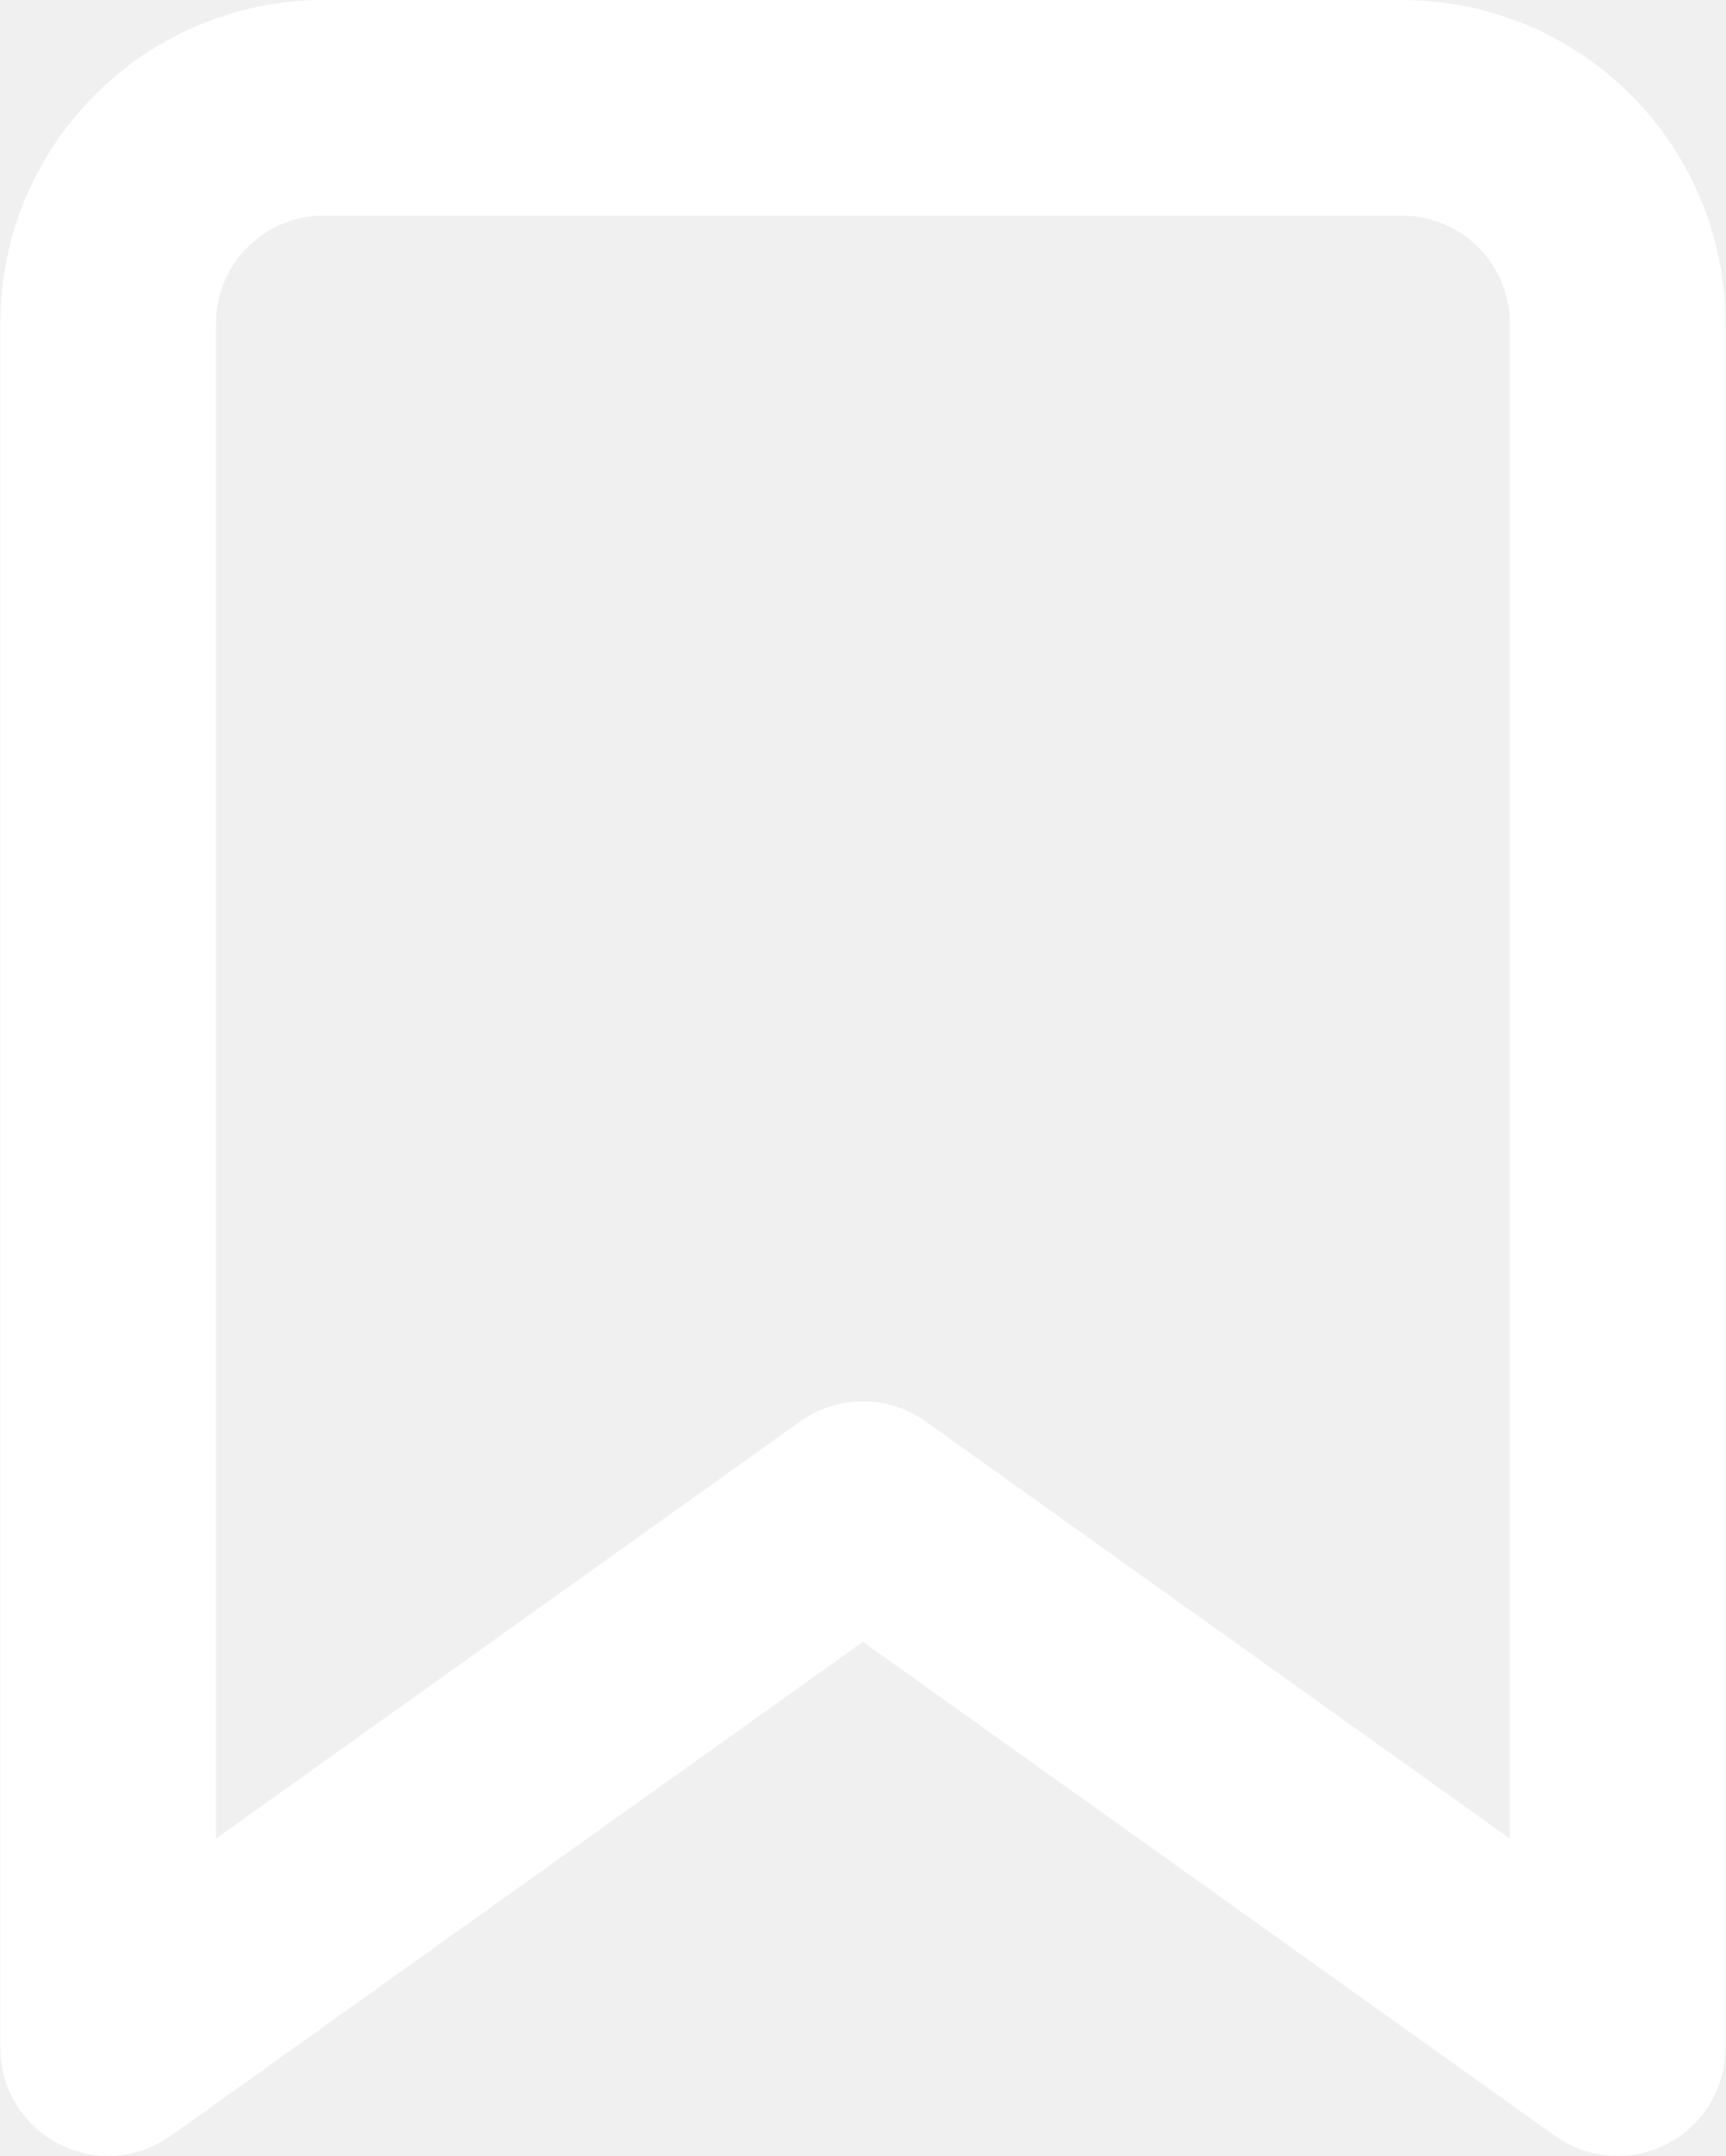
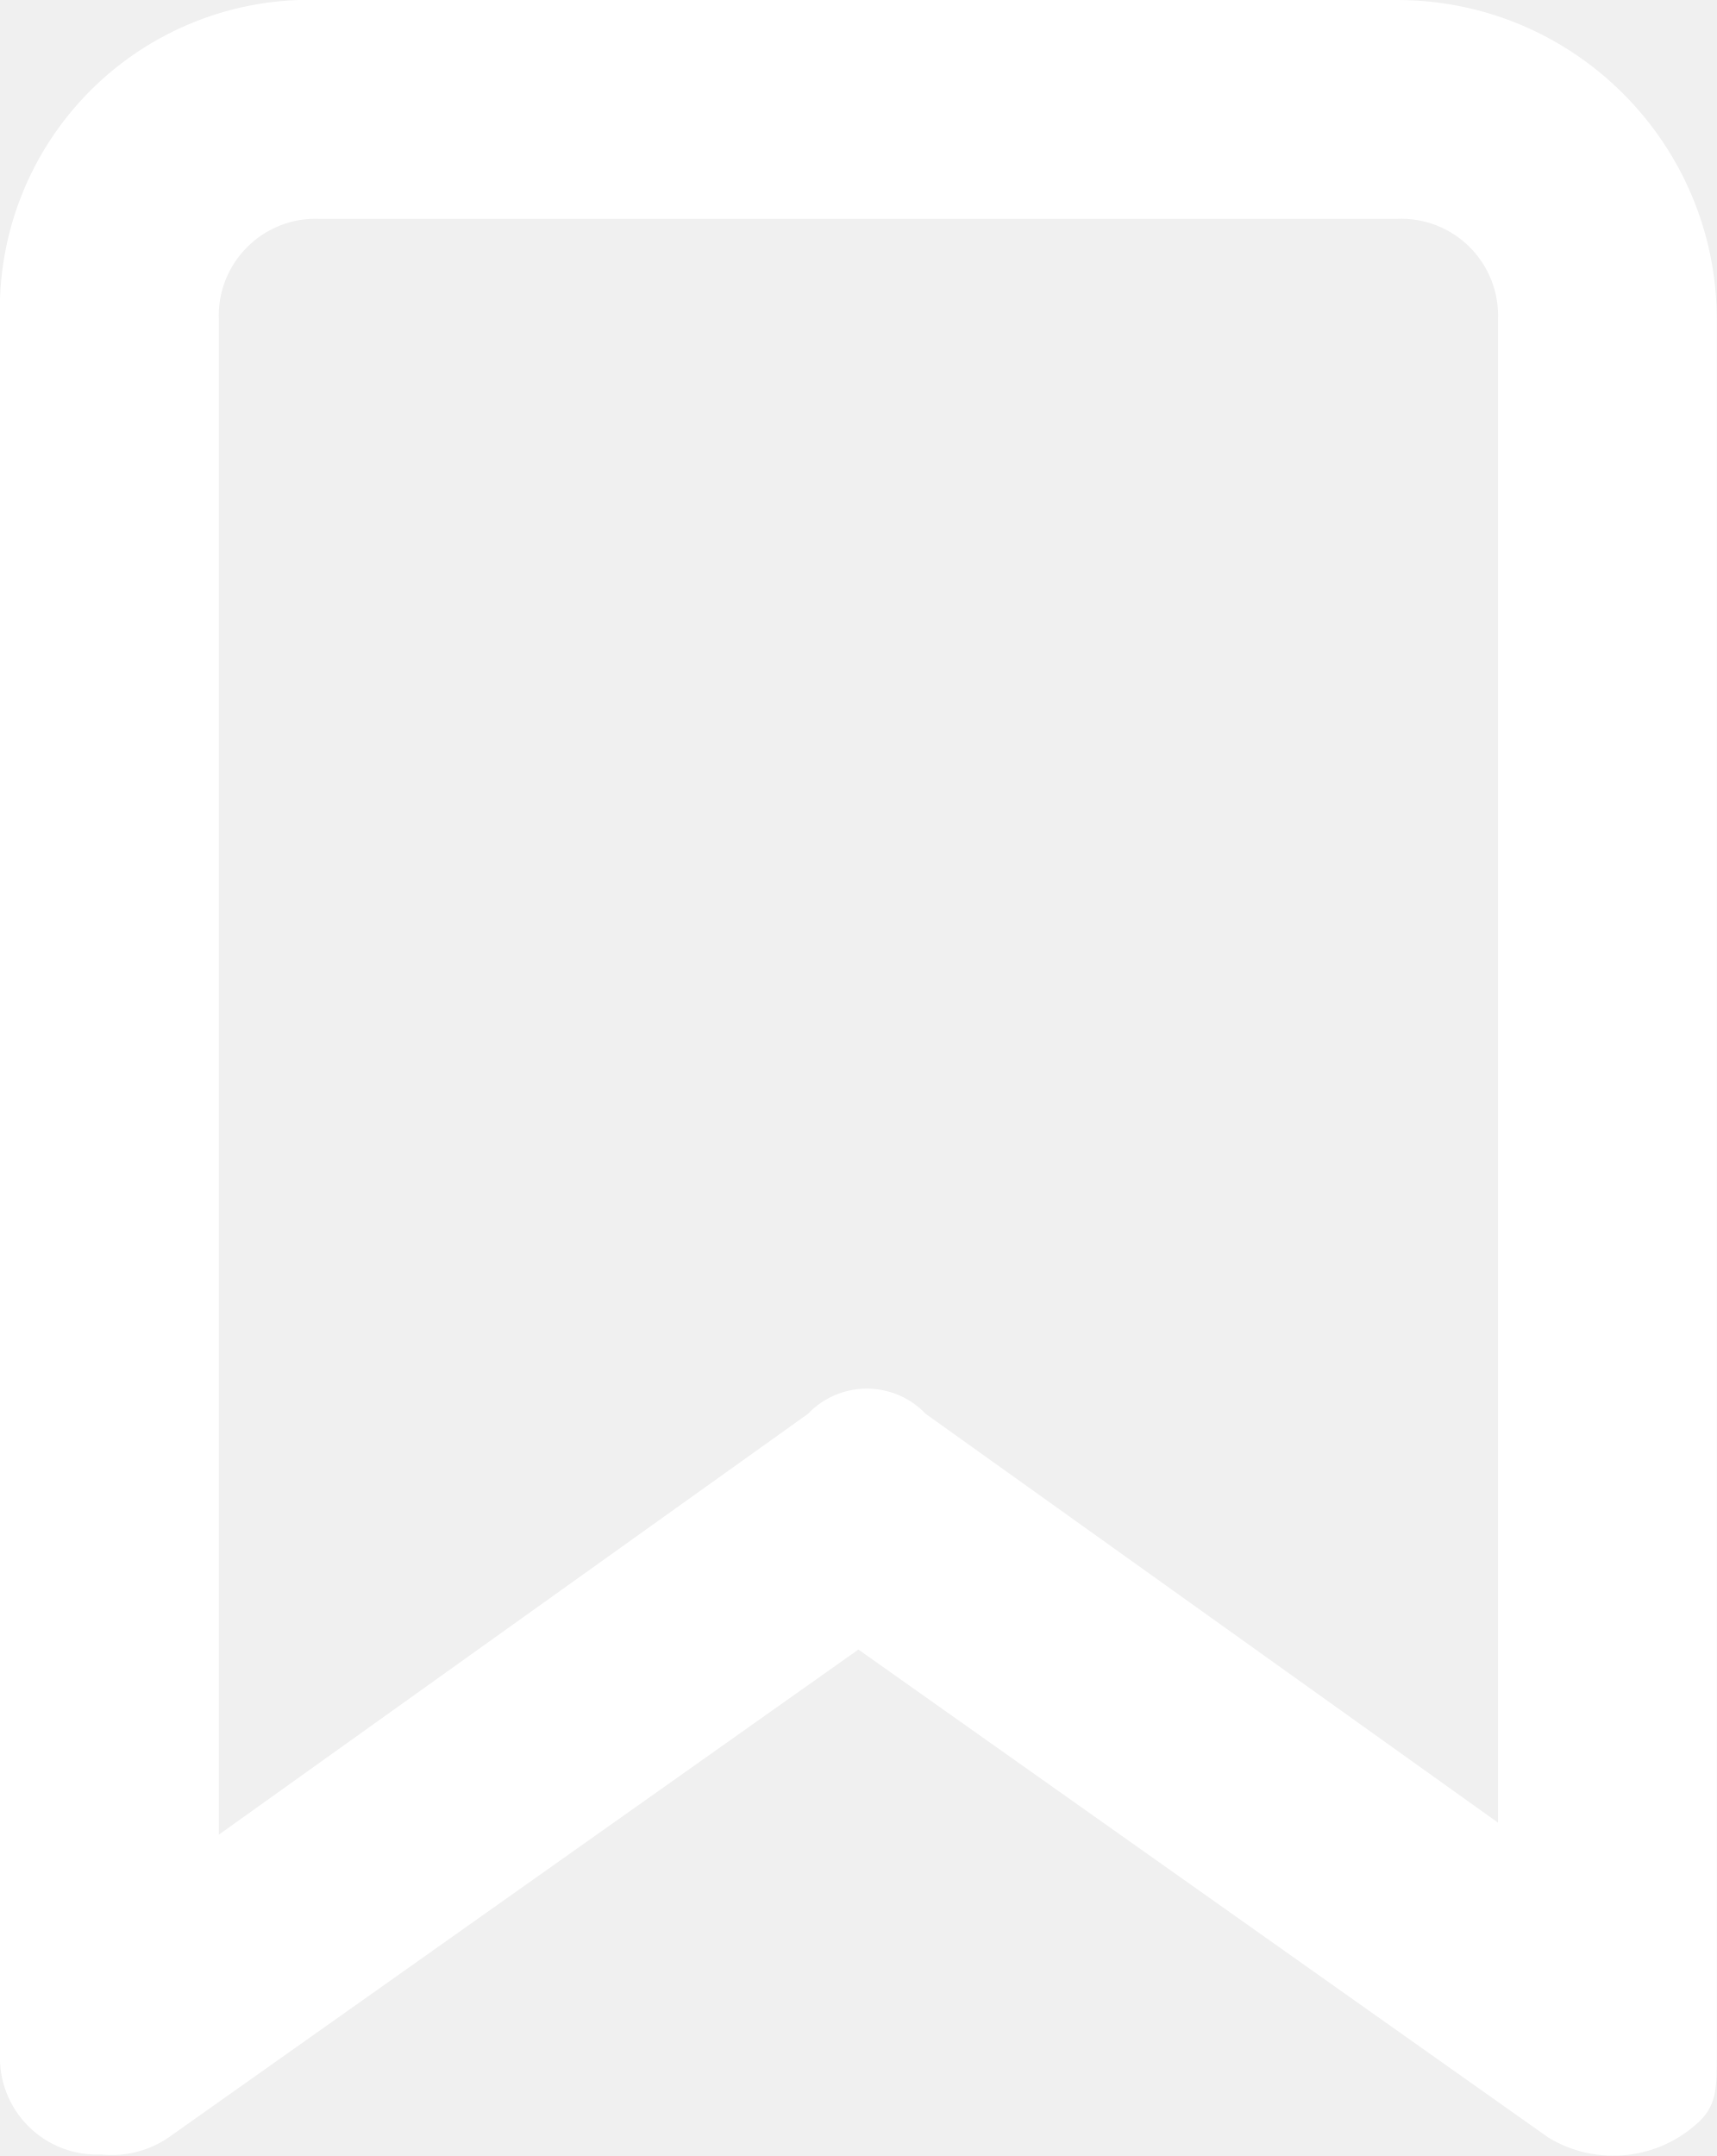
- <svg xmlns="http://www.w3.org/2000/svg" width="15" height="18.75" viewBox="0 0 10.8 13.5">
-   <path id="bookmark" d="M180.4,120.04a.675.675,0,0,0,1.067-.549v-10.8a2.026,2.026,0,0,0-2.025-2.025h-6.75a2.026,2.026,0,0,0-2.025,2.025v10.8a.675.675,0,0,0,1.067.549l4.333-3.094Zm-.283-1.861-3.658-2.613a.675.675,0,0,0-.784,0l-3.658,2.613v-9.488a.675.675,0,0,1,.675-.675h6.75a.675.675,0,0,1,.675.675Z" transform="translate(-170.665 -106.666)" fill="#fff" />
+ <svg xmlns="http://www.w3.org/2000/svg" width="10.2" height="12.809" viewBox="0 0 10.2 12.809">
+   <path id="bookmark" d="M11.6,15.7a.744.744,0,0,0,.9-.1c.1-.1.1-.2.1-.4V4.9A1.9,1.9,0,0,0,10.7,3H4.3A1.839,1.839,0,0,0,2.4,4.9V15.2a.576.576,0,0,0,.6.6.6.6,0,0,0,.4-.1l4.1-2.9Zm-.2-1.8L7.9,11.4a.483.483,0,0,0-.7,0L3.7,13.9v-9a.576.576,0,0,1,.6-.6h6.4a.576.576,0,0,1,.6.6h0v9Z" transform="translate(-2.4 -3)" fill="#fff" />
</svg>
